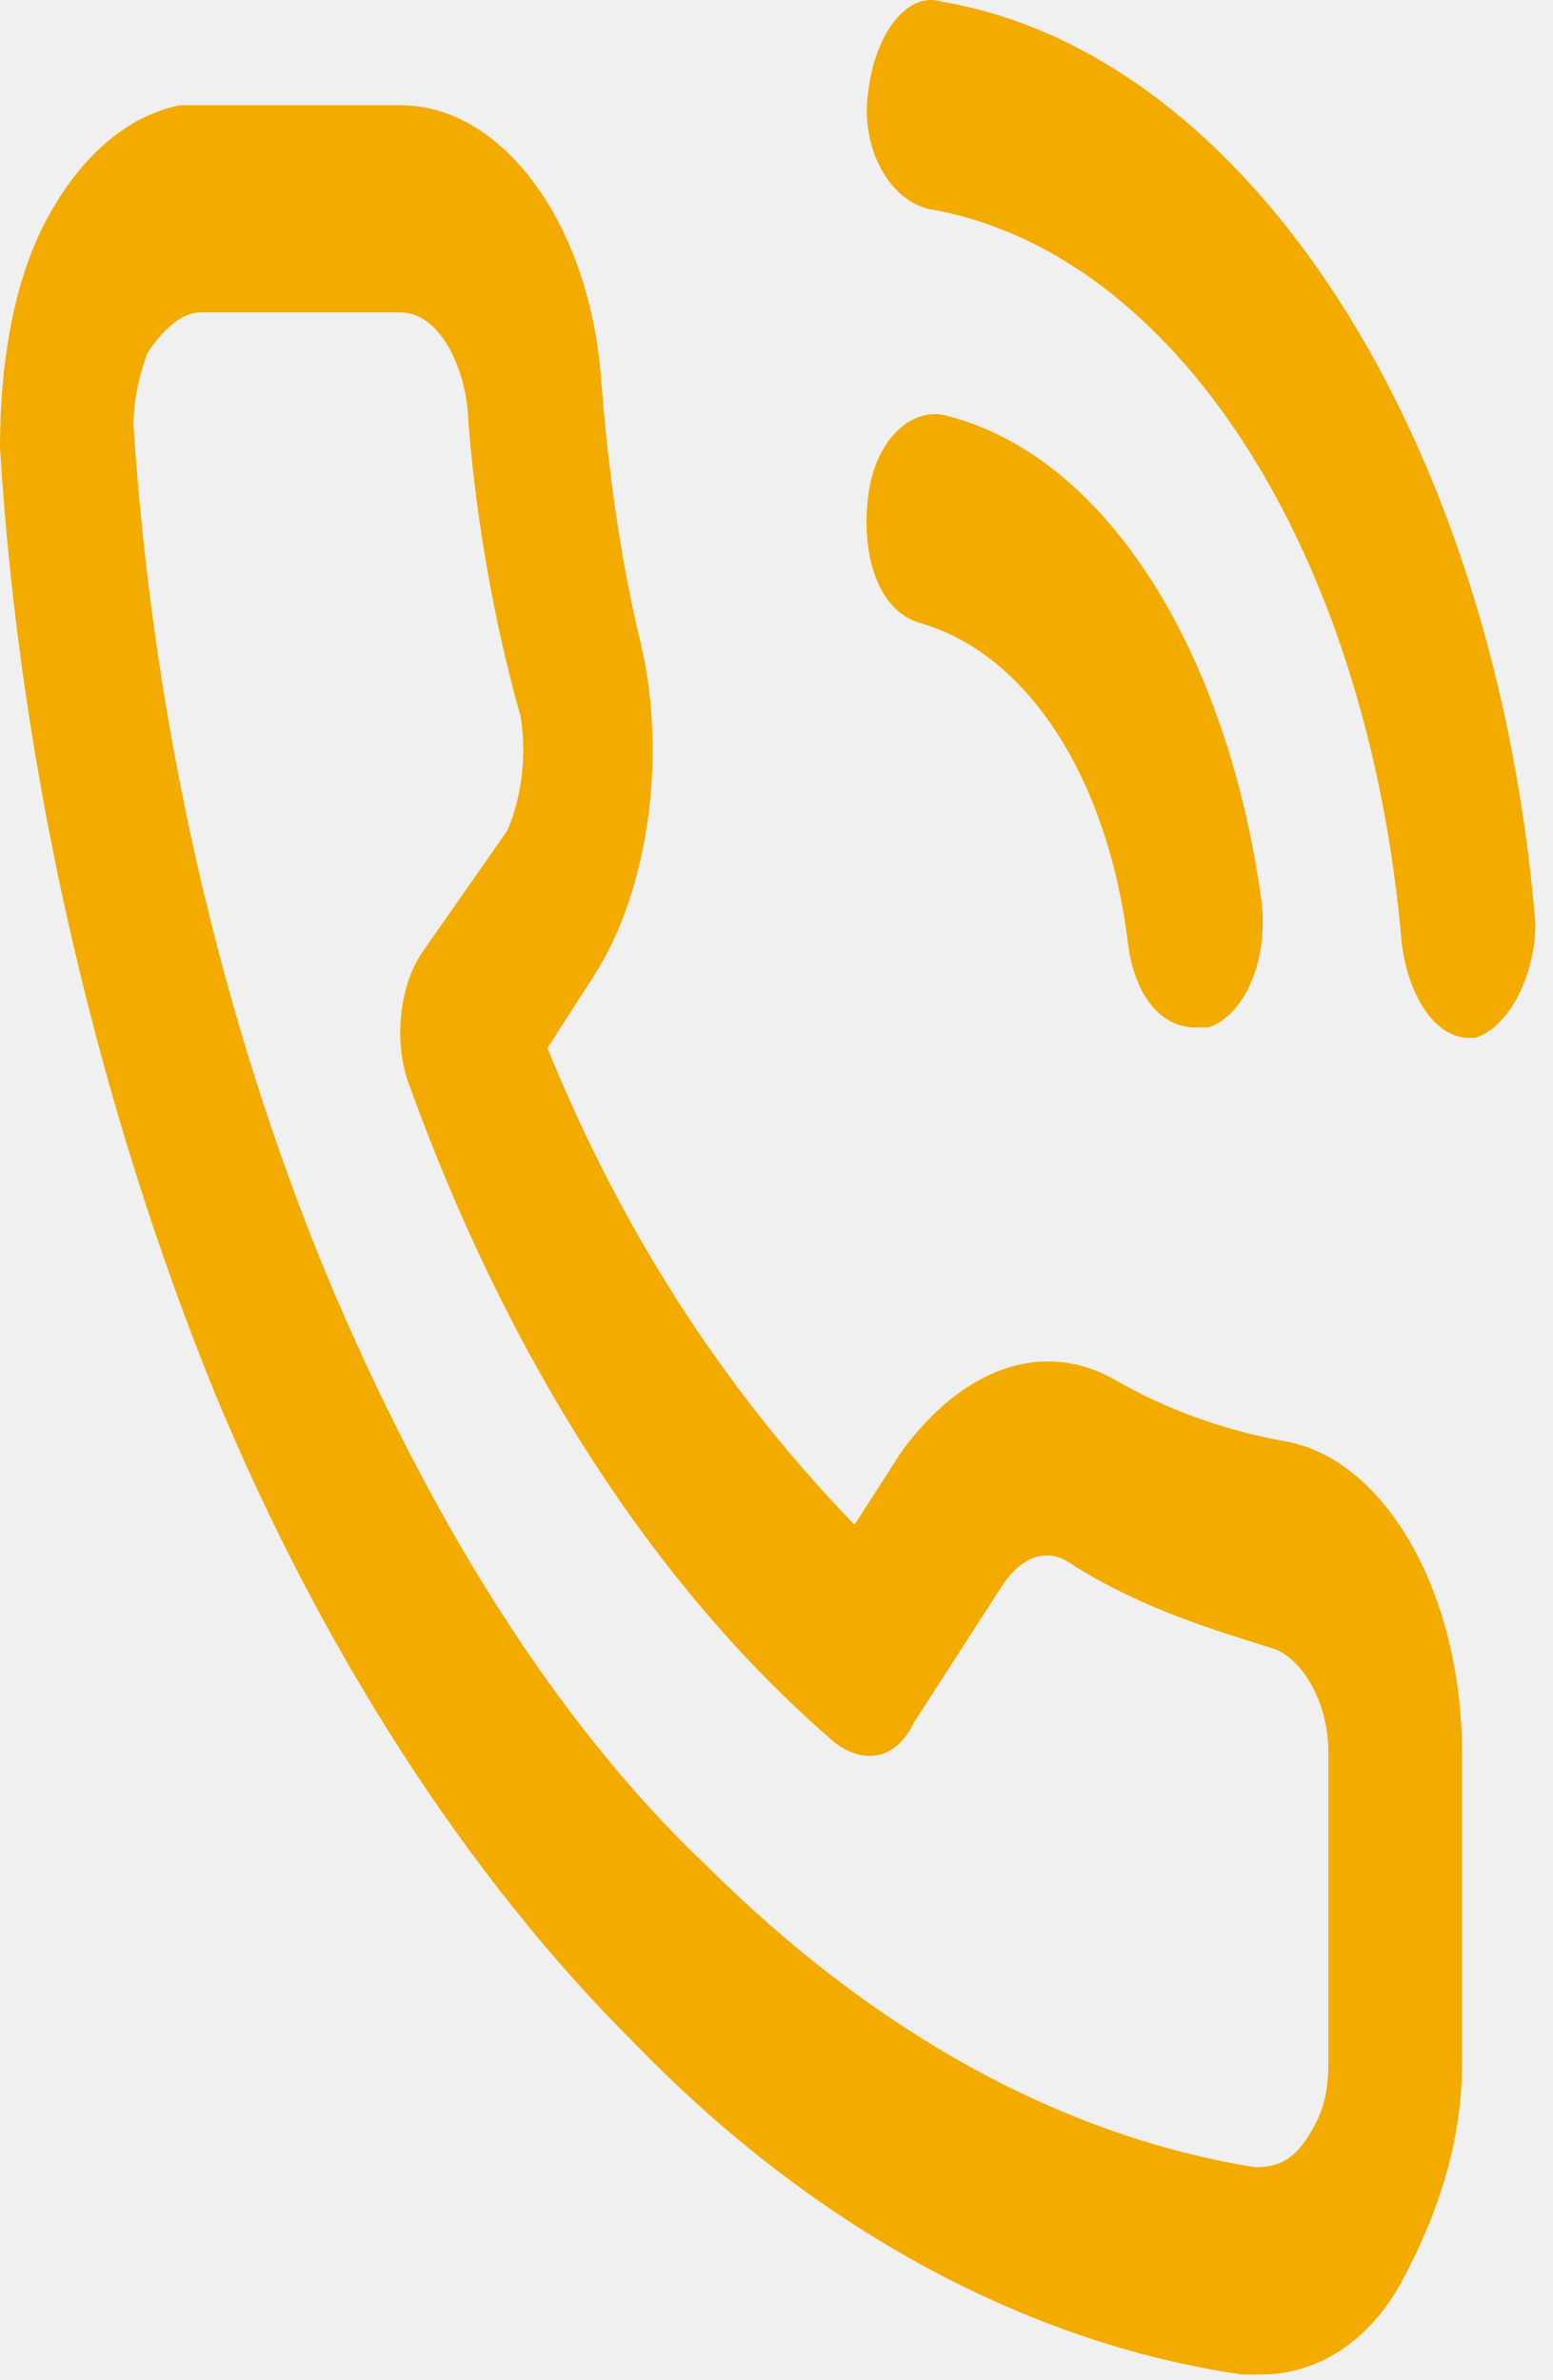
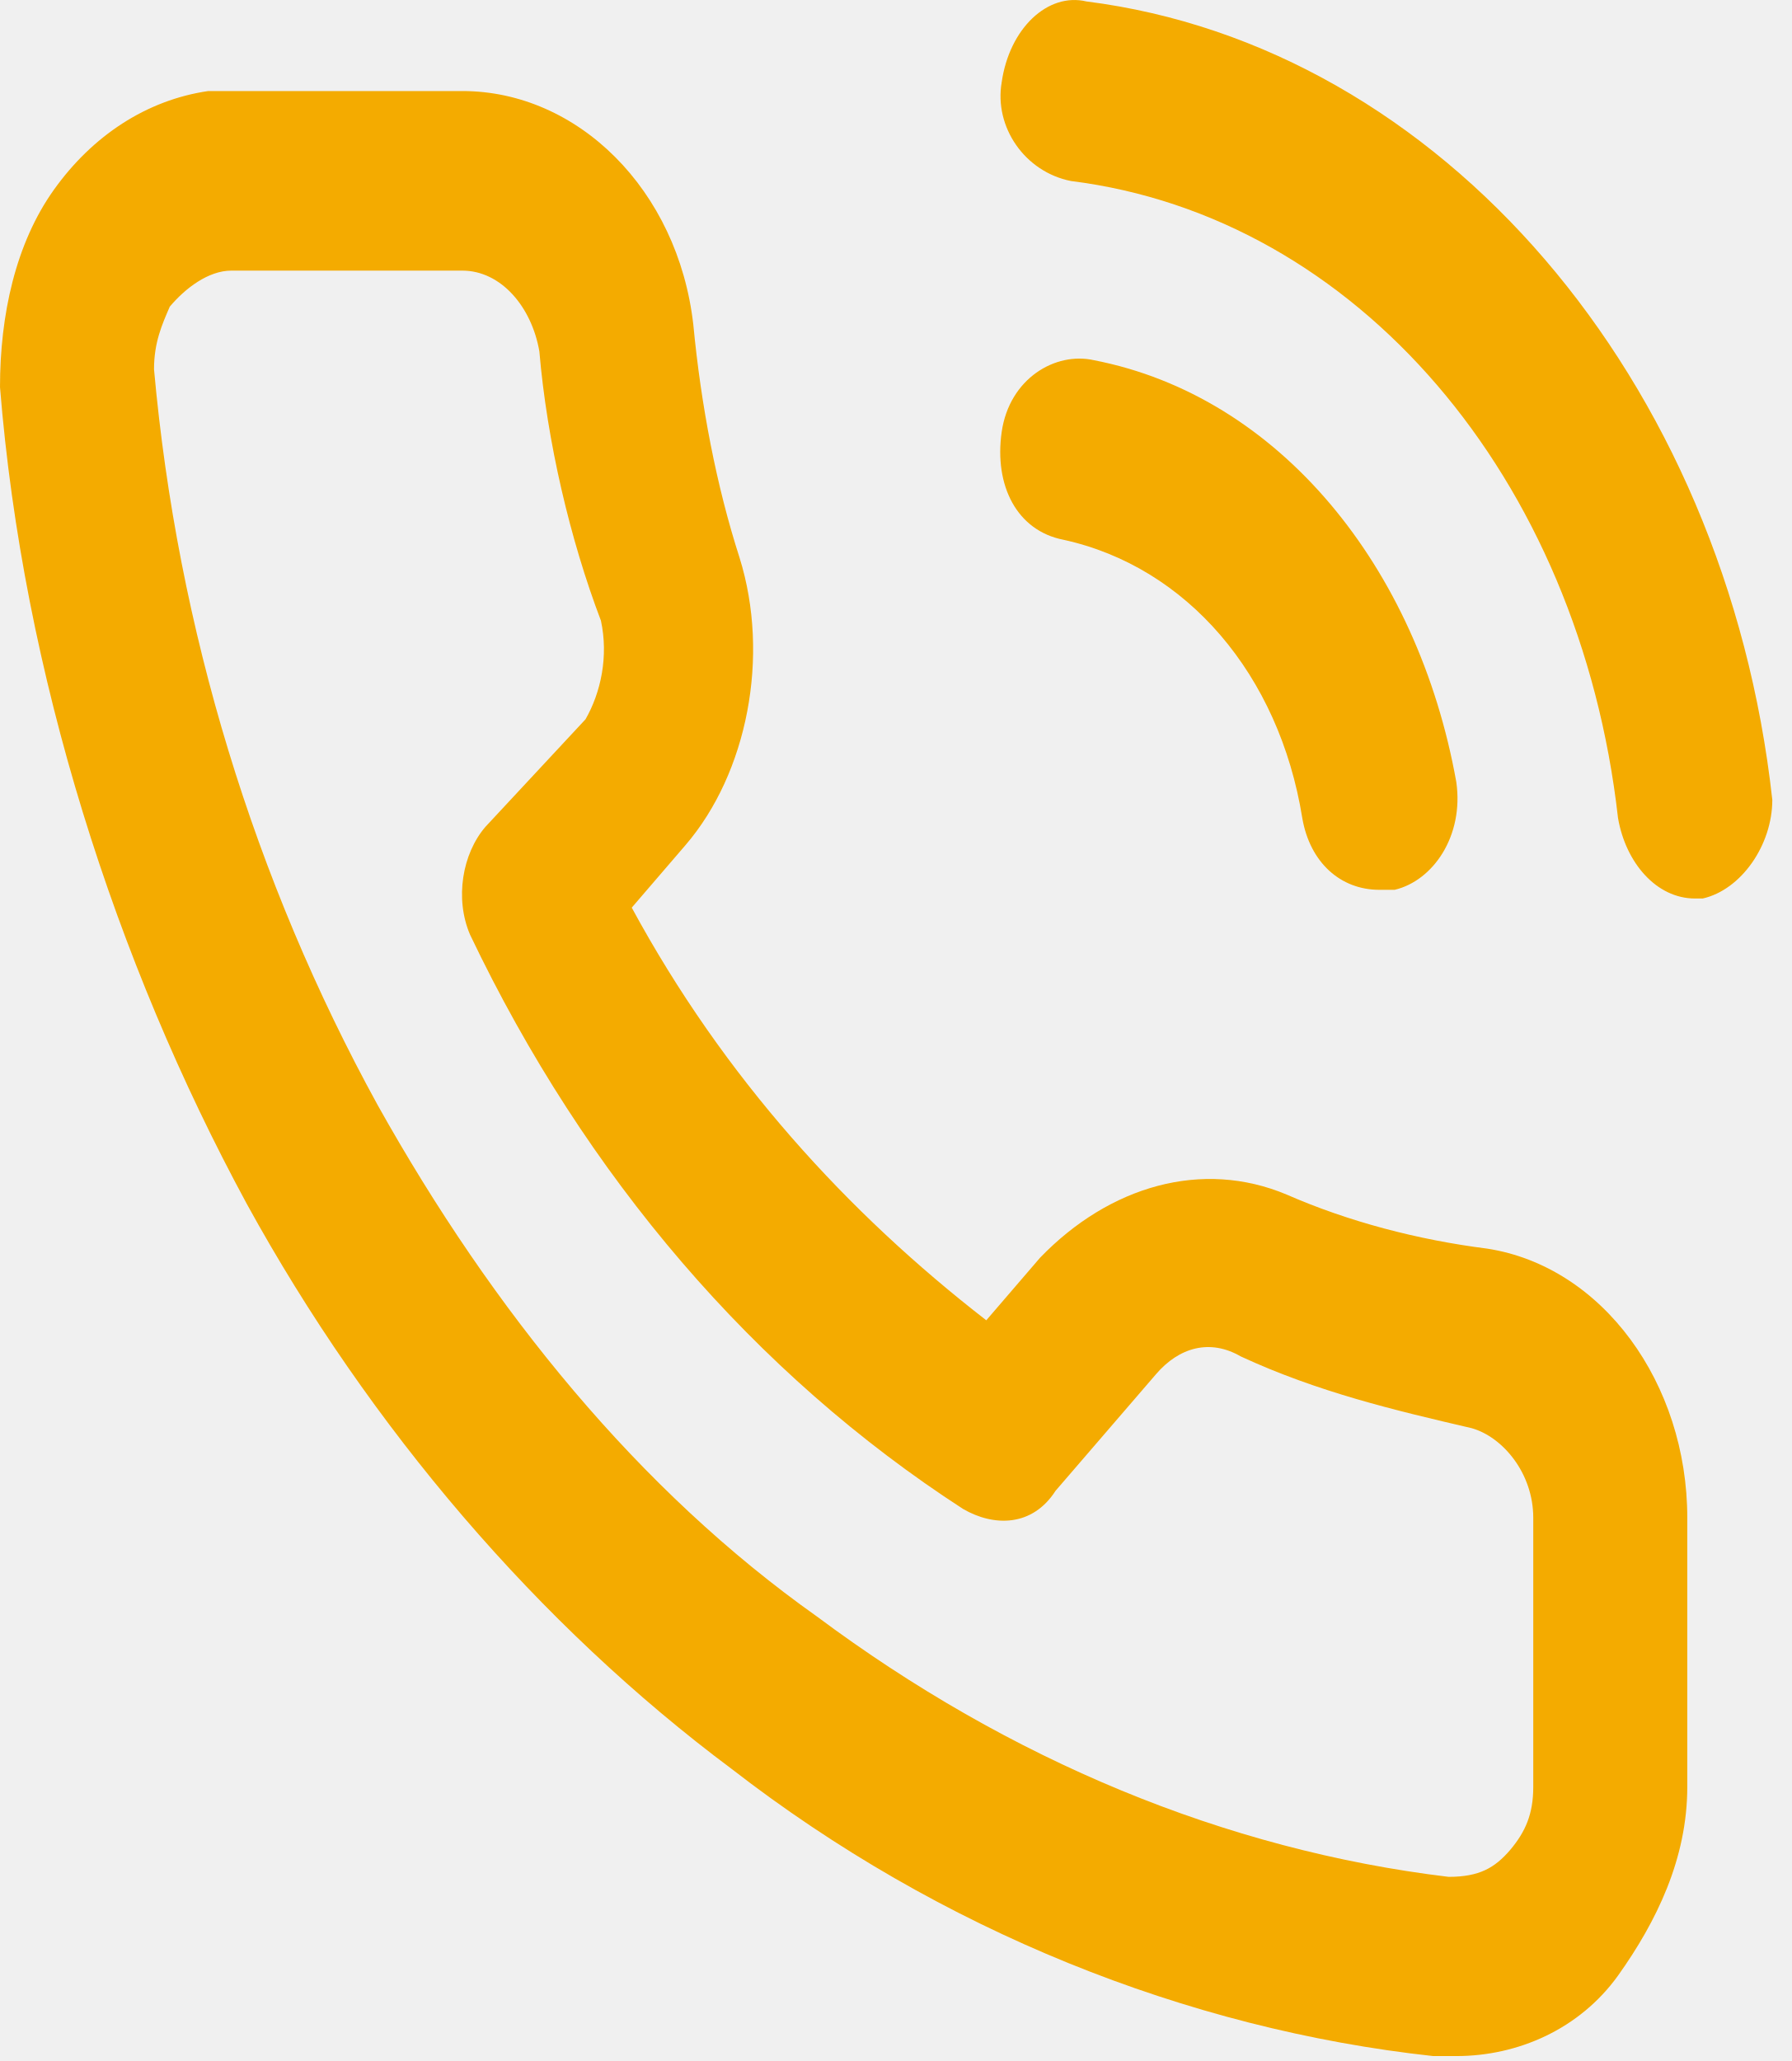
- <svg xmlns="http://www.w3.org/2000/svg" width="15" height="23" viewBox="0 0 15 23" fill="none">
-   <g id="IMAGE" clip-path="url(#clip0_1_665)">
-     <path id="Vector" d="M12.448 13.934C11.868 13.834 11.287 13.634 10.771 13.333C10.062 12.933 9.288 13.233 8.707 14.034L8.256 14.735C7.095 13.534 6.063 12.032 5.289 10.129L5.74 9.428C6.256 8.627 6.45 7.325 6.192 6.224C5.998 5.423 5.87 4.521 5.805 3.62C5.676 2.118 4.837 1.017 3.87 1.017H1.935C1.871 1.017 1.806 1.017 1.742 1.017C1.226 1.117 0.774 1.517 0.452 2.118C0.129 2.719 0 3.52 0 4.321C0.194 7.526 0.967 10.73 2.064 13.434C3.096 15.937 4.515 18.14 6.127 19.742C7.869 21.545 9.933 22.646 11.997 22.947C12.062 22.947 12.126 22.947 12.191 22.947C12.707 22.947 13.223 22.646 13.545 22.045C13.867 21.445 14.126 20.744 14.126 19.942V16.938C14.126 15.436 13.416 14.134 12.448 13.934L12.448 13.934ZM12.835 16.938V19.942C12.835 20.243 12.771 20.443 12.642 20.643C12.513 20.844 12.384 20.944 12.126 20.944C10.255 20.643 8.449 19.642 6.837 18.04C5.353 16.638 4.128 14.635 3.16 12.332C2.128 9.829 1.483 7.025 1.29 4.121C1.29 3.821 1.355 3.62 1.419 3.42C1.548 3.22 1.741 3.019 1.935 3.019H3.87C4.192 3.019 4.45 3.42 4.515 3.921C4.579 4.922 4.773 6.024 5.031 6.925C5.095 7.325 5.031 7.726 4.902 8.026L4.063 9.228C3.87 9.528 3.805 10.029 3.934 10.43C4.902 13.133 6.321 15.336 8.062 16.838C8.32 17.038 8.643 17.038 8.836 16.638L9.675 15.336C9.868 15.036 10.127 14.936 10.384 15.136C11.03 15.537 11.675 15.737 12.319 15.937C12.578 16.037 12.835 16.438 12.835 16.938ZM9.094 0.015C8.772 -0.085 8.449 0.316 8.385 0.917C8.32 1.417 8.578 1.918 8.965 2.018C11.352 2.419 13.223 5.323 13.545 9.128C13.61 9.628 13.867 10.029 14.19 10.029H14.255C14.577 9.929 14.835 9.428 14.835 8.927C14.448 4.221 12.062 0.516 9.094 0.015H9.094ZM10.9 9.128C10.965 9.628 11.223 9.929 11.546 9.929C11.61 9.929 11.61 9.929 11.675 9.929C11.997 9.829 12.255 9.328 12.191 8.727C11.868 6.324 10.707 4.421 9.159 4.021C8.836 3.921 8.449 4.221 8.385 4.822C8.32 5.423 8.514 5.923 8.901 6.024C9.933 6.324 10.707 7.526 10.9 9.128Z" fill="#F4AB00" />
+ <svg xmlns="http://www.w3.org/2000/svg" width="20px" height="23px" viewBox="0 0 20 23" version="1.1">
+   <g id="surface1">
+     <path style=" stroke:none;fill-rule:nonzero;fill:rgb(95.686%,67.059%,0%);fill-opacity:1;" d="M 16.598 13.934 C 15.824 13.836 15.051 13.633 14.363 13.332 C 13.418 12.934 12.383 13.234 11.609 14.035 L 11.008 14.734 C 9.461 13.535 8.082 12.031 7.051 10.129 L 7.652 9.43 C 8.34 8.629 8.598 7.324 8.254 6.223 C 7.996 5.422 7.824 4.523 7.738 3.621 C 7.566 2.117 6.449 1.016 5.16 1.016 L 2.582 1.016 C 2.496 1.016 2.41 1.016 2.324 1.016 C 1.633 1.117 1.031 1.516 0.602 2.117 C 0.172 2.719 0 3.52 0 4.32 C 0.258 7.527 1.289 10.73 2.754 13.434 C 4.129 15.938 6.02 18.141 8.168 19.742 C 10.492 21.543 13.246 22.645 15.996 22.945 C 16.082 22.945 16.168 22.945 16.254 22.945 C 16.941 22.945 17.629 22.645 18.059 22.047 C 18.488 21.445 18.832 20.742 18.832 19.941 L 18.832 16.938 C 18.832 15.438 17.887 14.133 16.598 13.934 Z M 17.113 16.938 L 17.113 19.941 C 17.113 20.242 17.027 20.441 16.855 20.645 C 16.684 20.844 16.512 20.945 16.168 20.945 C 13.676 20.645 11.266 19.641 9.117 18.039 C 7.137 16.637 5.504 14.637 4.215 12.332 C 2.84 9.828 1.98 7.023 1.719 4.121 C 1.719 3.82 1.809 3.621 1.895 3.422 C 2.066 3.219 2.324 3.02 2.582 3.02 L 5.16 3.02 C 5.59 3.02 5.934 3.422 6.02 3.922 C 6.105 4.922 6.363 6.023 6.707 6.926 C 6.793 7.324 6.707 7.727 6.535 8.027 L 5.418 9.227 C 5.16 9.527 5.074 10.027 5.246 10.43 C 6.535 13.133 8.426 15.336 10.75 16.84 C 11.094 17.039 11.523 17.039 11.781 16.637 L 12.902 15.336 C 13.16 15.035 13.504 14.938 13.848 15.137 C 14.707 15.535 15.566 15.738 16.426 15.938 C 16.77 16.035 17.113 16.438 17.113 16.938 Z M 12.125 0.016 C 11.695 -0.086 11.266 0.316 11.18 0.918 C 11.094 1.418 11.438 1.918 11.953 2.02 C 15.137 2.418 17.629 5.324 18.059 9.129 C 18.145 9.629 18.488 10.027 18.918 10.027 L 19.004 10.027 C 19.434 9.93 19.781 9.43 19.781 8.926 C 19.262 4.223 16.082 0.516 12.125 0.016 Z M 14.535 9.129 C 14.621 9.629 14.965 9.93 15.395 9.93 C 15.48 9.93 15.48 9.93 15.566 9.93 C 15.996 9.828 16.34 9.328 16.254 8.727 C 15.824 6.324 14.277 4.422 12.211 4.02 C 11.781 3.922 11.266 4.223 11.18 4.82 C 11.094 5.422 11.352 5.922 11.867 6.023 C 13.246 6.324 14.277 7.527 14.535 9.129 Z M 14.535 9.129 " />
  </g>
-   <defs>
-     <clipPath id="clip0_1_665">
-       <rect width="15" height="23" fill="white" />
-     </clipPath>
-   </defs>
</svg>
